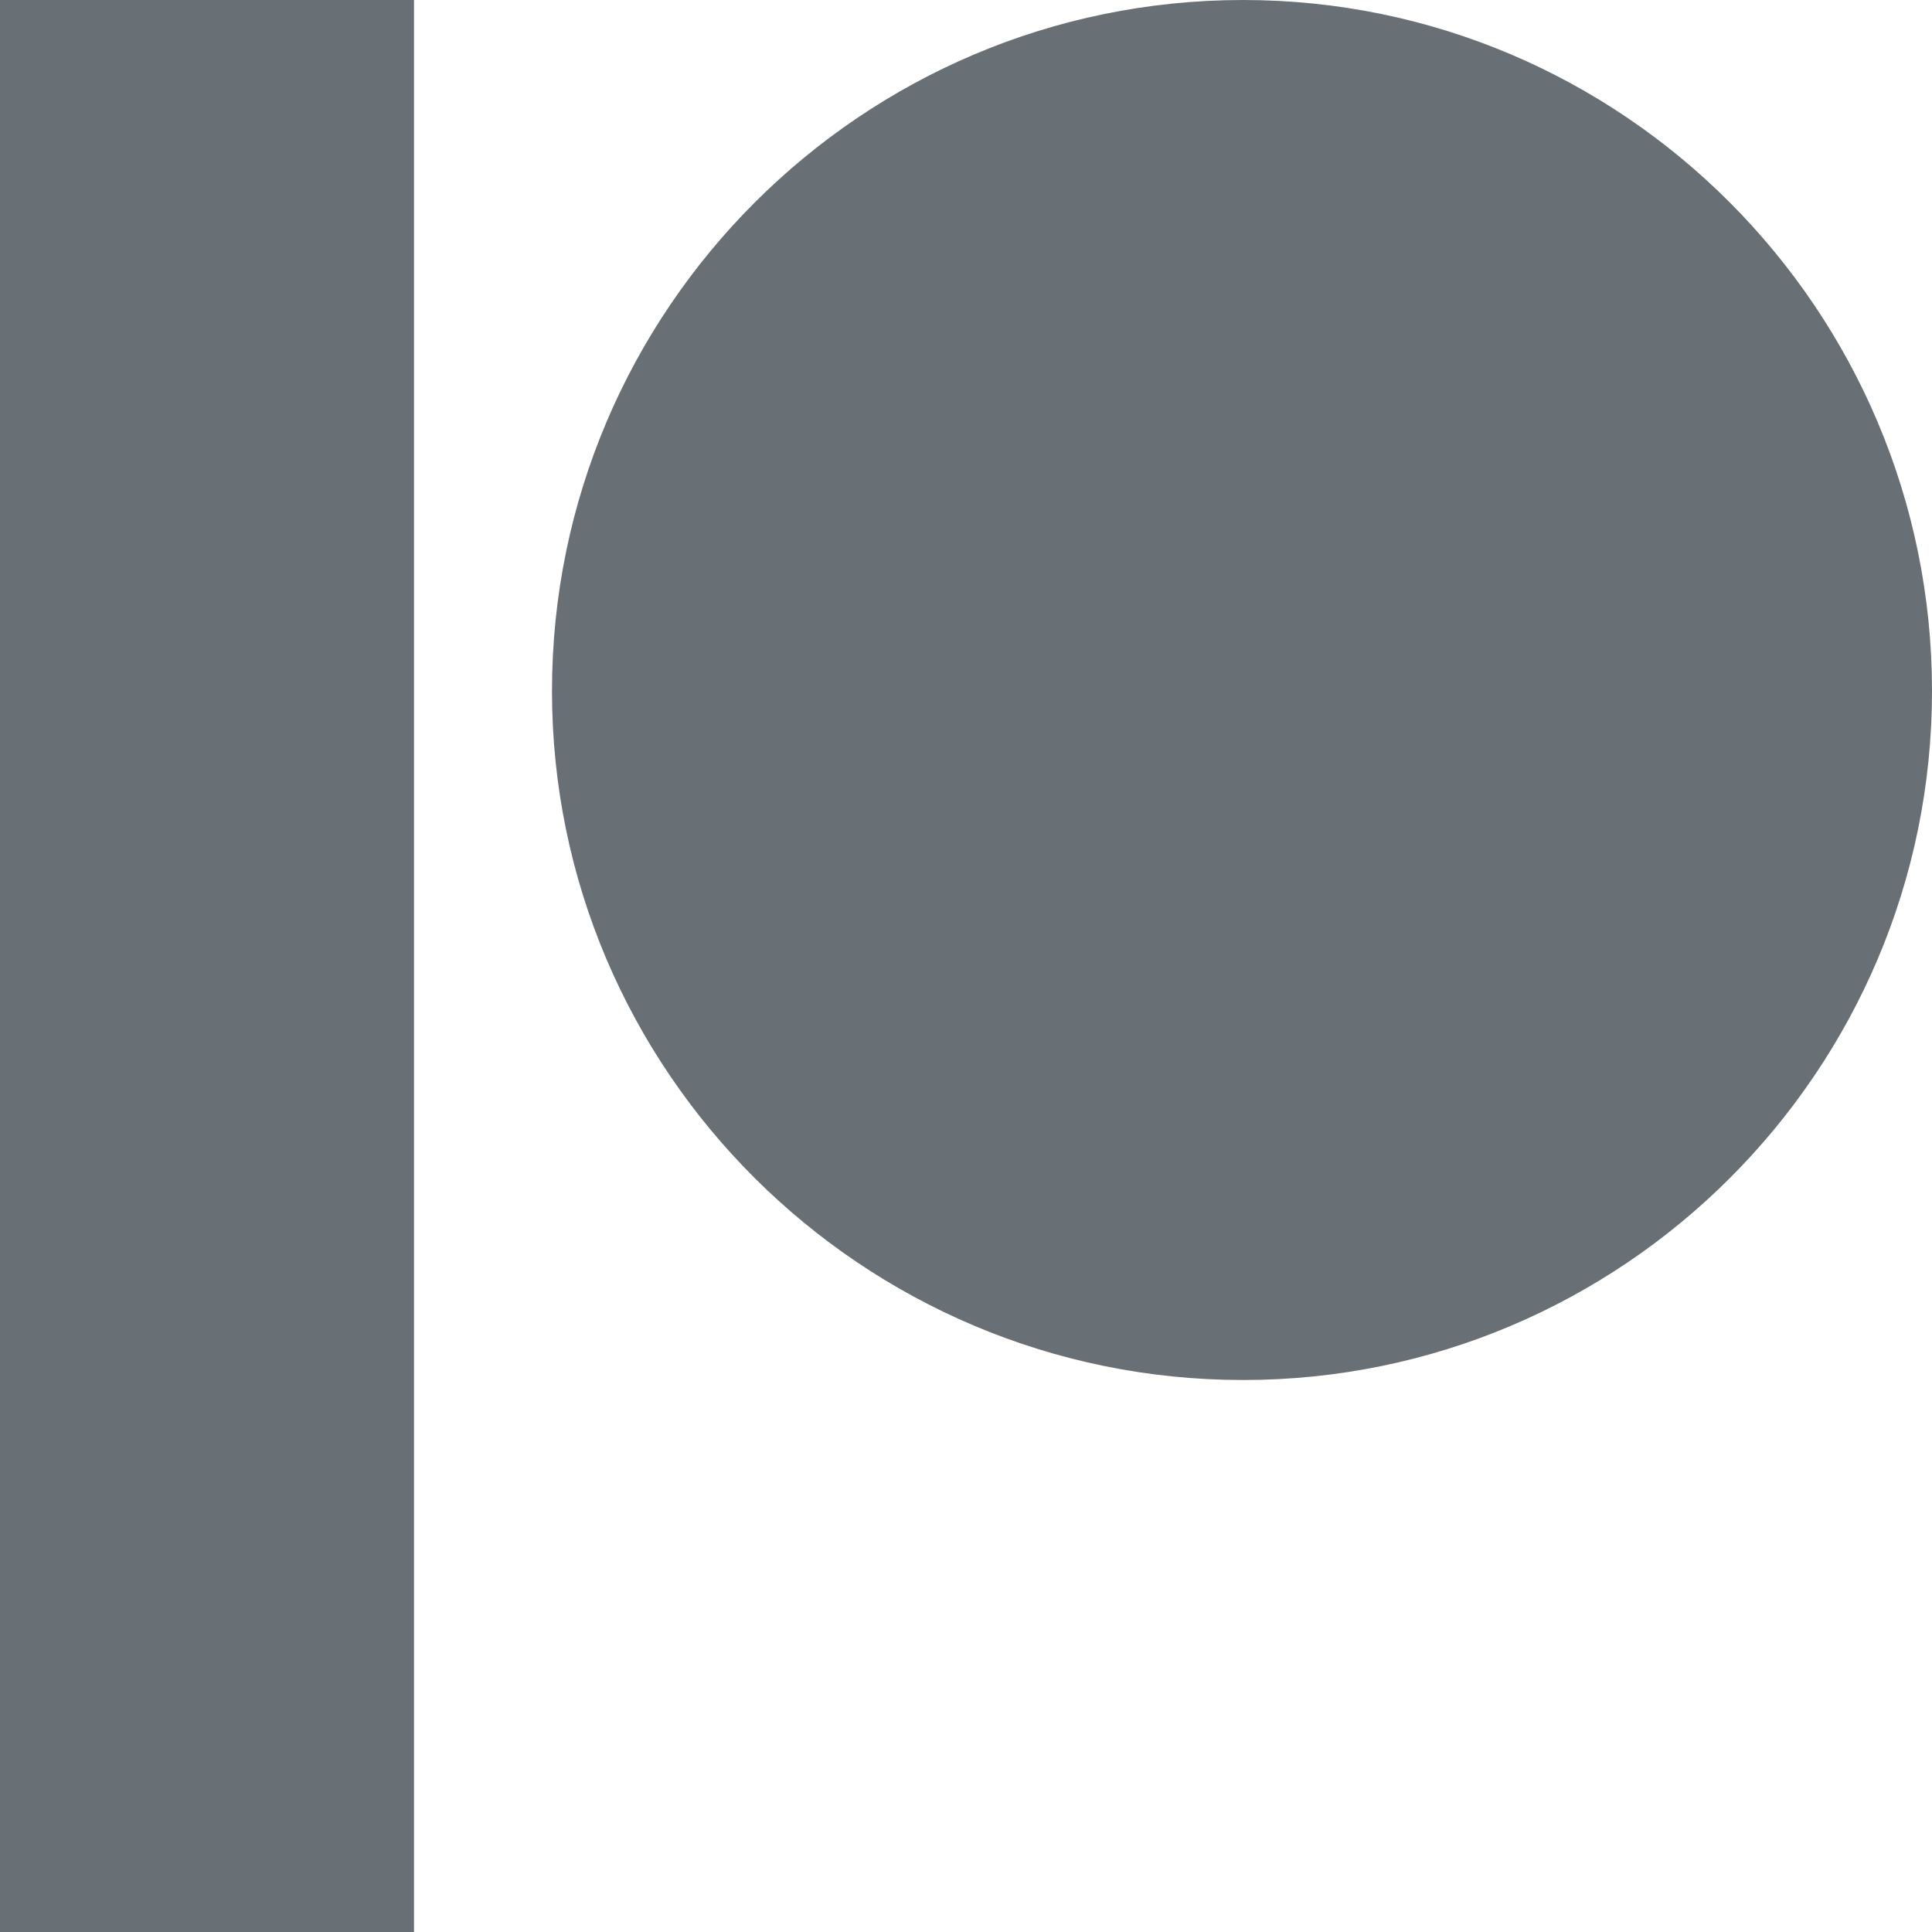
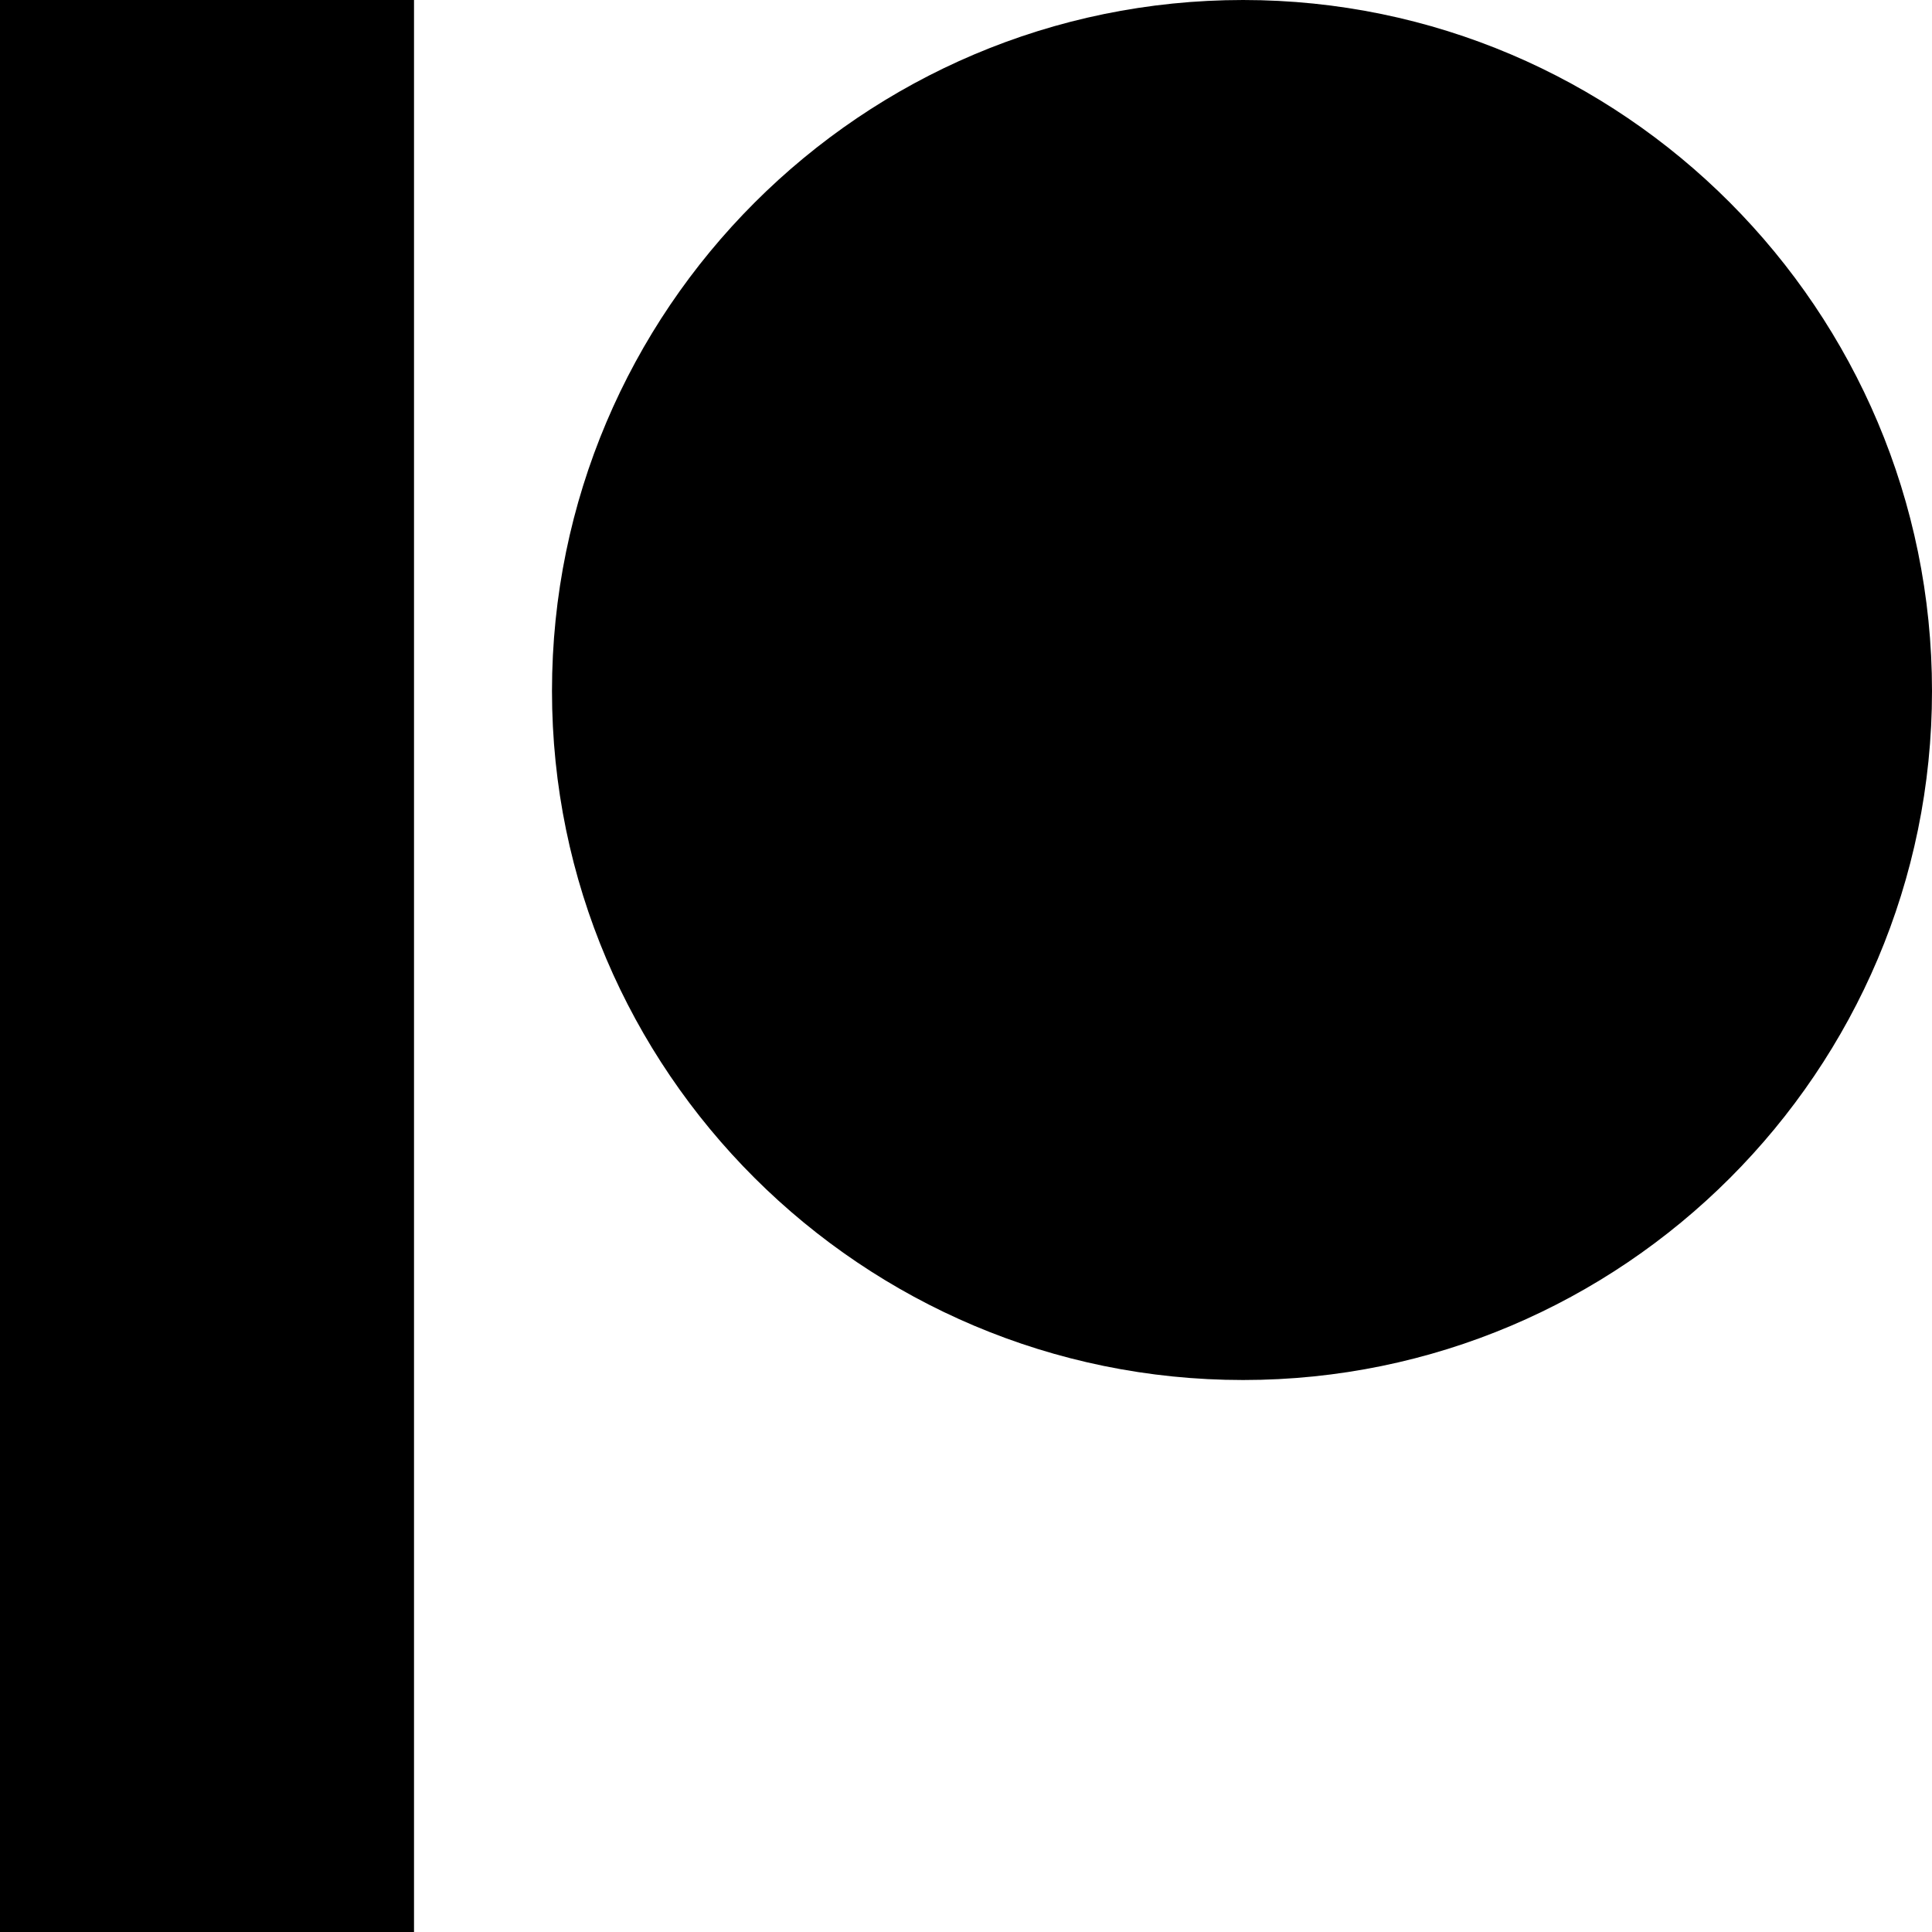
<svg xmlns="http://www.w3.org/2000/svg" viewBox="0 0 24 24" width="24" height="24" fill="none">
-   <path d="M5.143 24H0V0h5.143v24ZM24 8.584C24 3.851 20.16 0 15.442 0c-4.734 0-8.585 3.85-8.585 8.584 0 4.72 3.851 8.559 8.585 8.559 4.719 0 8.558-3.84 8.558-8.559Z" fill="#687076" />
+   <path d="M5.143 24H0V0h5.143v24ZM24 8.584C24 3.851 20.16 0 15.442 0c-4.734 0-8.585 3.85-8.585 8.584 0 4.72 3.851 8.559 8.585 8.559 4.719 0 8.558-3.84 8.558-8.559Z" fill="currentColor" />
</svg>
